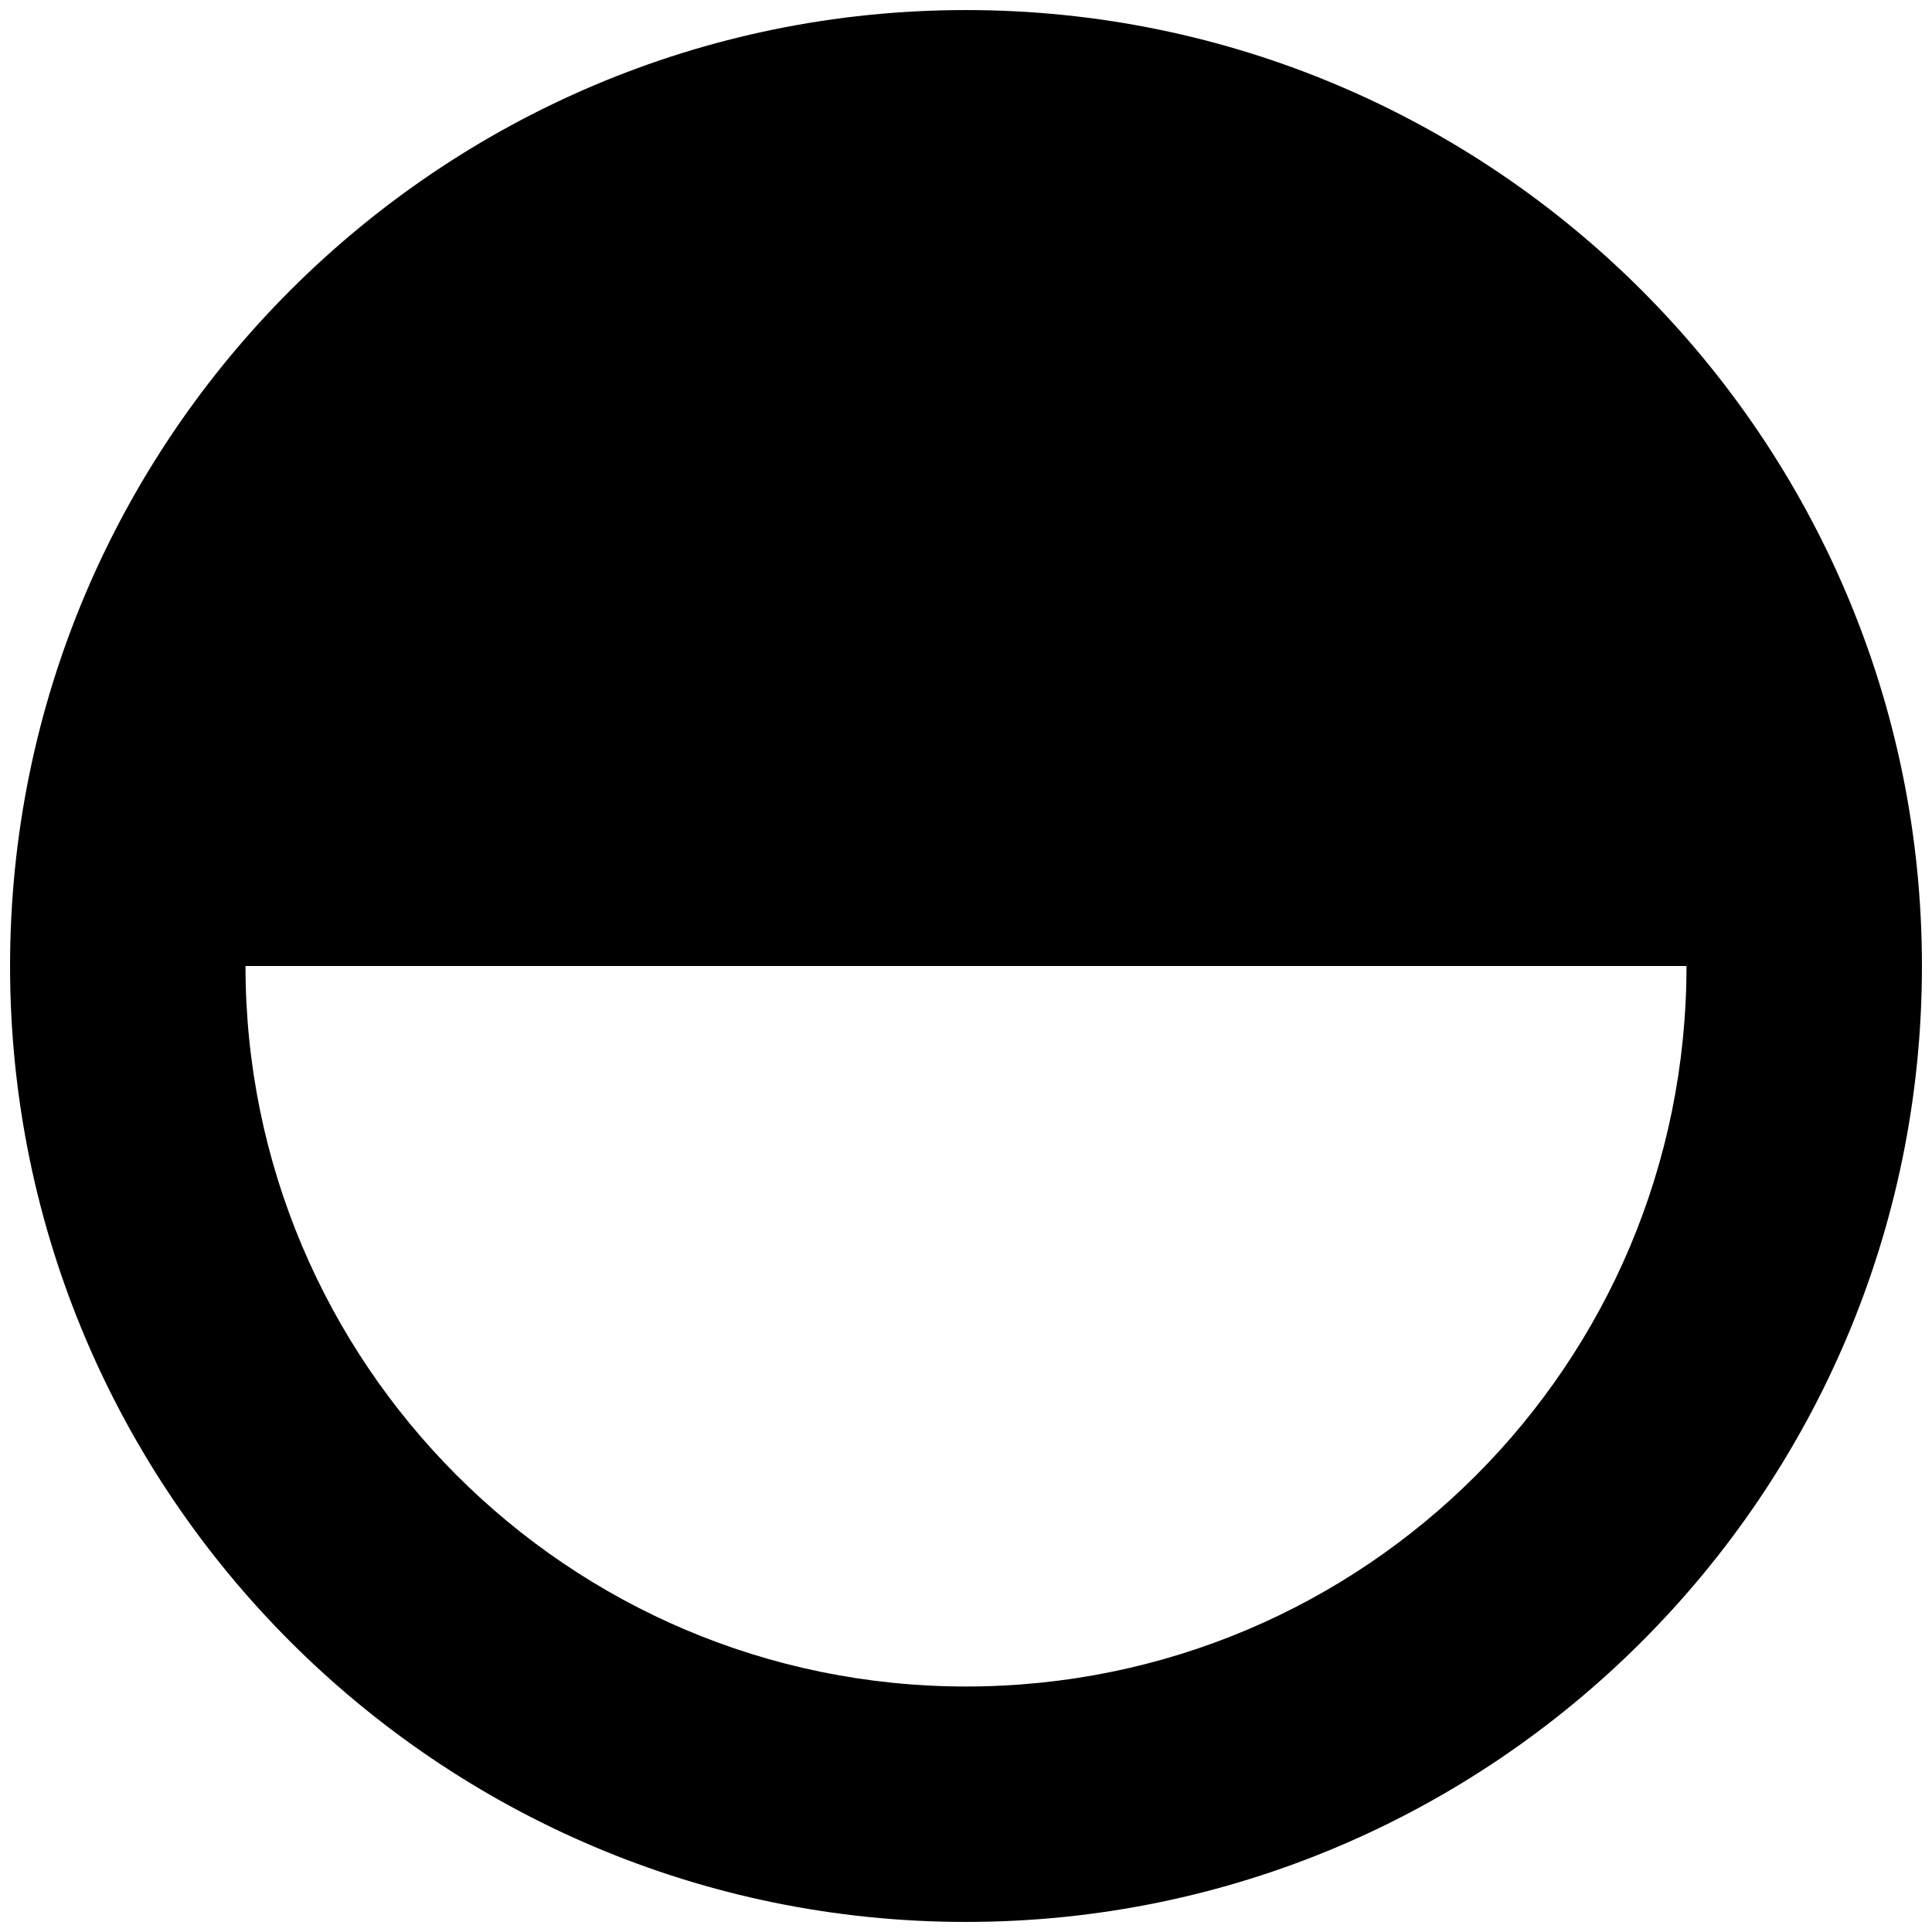
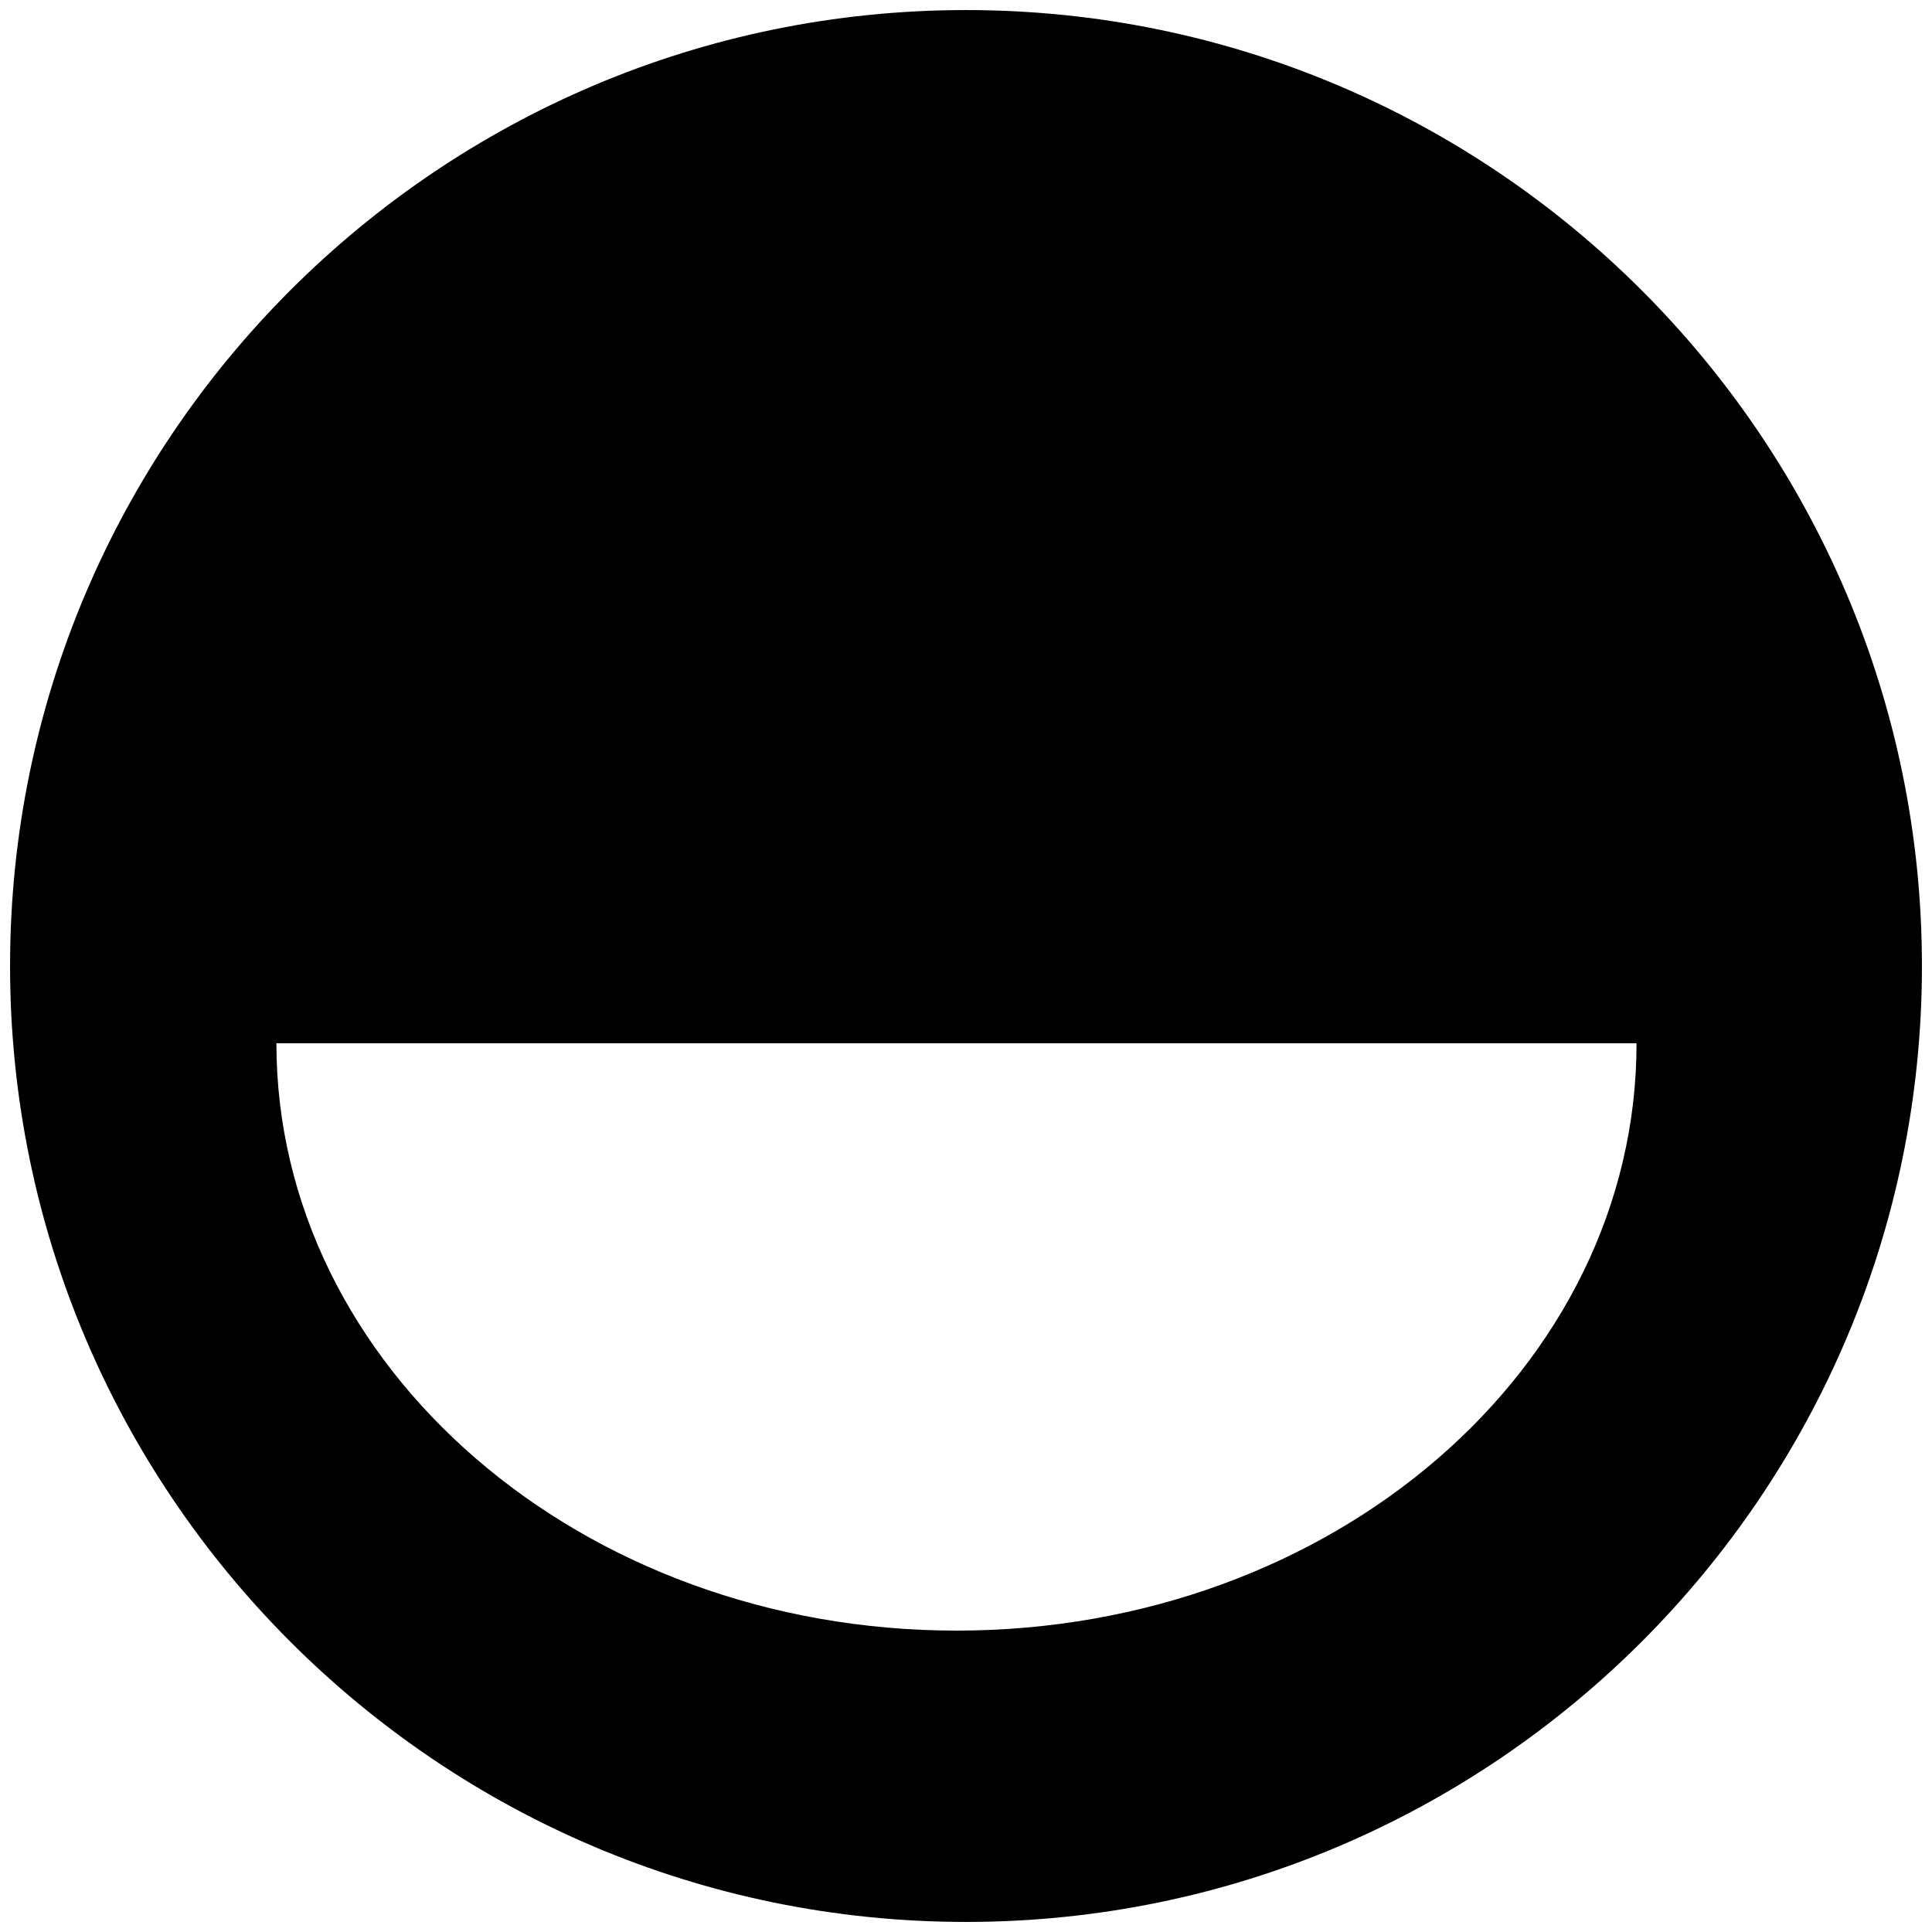
<svg xmlns="http://www.w3.org/2000/svg" width="125px" height="125px" viewBox="0 0 125 125" version="1.1">
  <g id="addl-more-less-blk" stroke="none" stroke-width="1" fill="none" fill-rule="evenodd">
    <g id="np_half_3202302_000000" fill="#000000" fill-rule="nonzero">
-       <path d="M62.5,0.651 C28.387,0.651 0.651,28.387 0.651,62.5 C0.651,96.613 28.387,124.349 62.5,124.349 C96.613,124.349 124.349,96.613 124.349,62.5 C124.349,28.387 96.613,0.651 62.5,0.651 Z M62.5,109.116 C36.717,109.116 15.884,88.15 15.884,62.5 L109.116,62.5 C109.116,88.283 88.283,109.116 62.5,109.116 Z" id="Shape" />
+       <path d="M62.5,0.651 C28.387,0.651 0.651,28.387 0.651,62.5 C0.651,96.613 28.387,124.349 62.5,124.349 C96.613,124.349 124.349,96.613 124.349,62.5 C124.349,28.387 96.613,0.651 62.5,0.651 Z M61.884,105.5 C37.548,105.5 17.884,88.409 17.884,67.5 L105.884,67.5 C105.884,88.517 86.22,105.5 61.884,105.5 Z" id="Shape" />
    </g>
  </g>
</svg>
